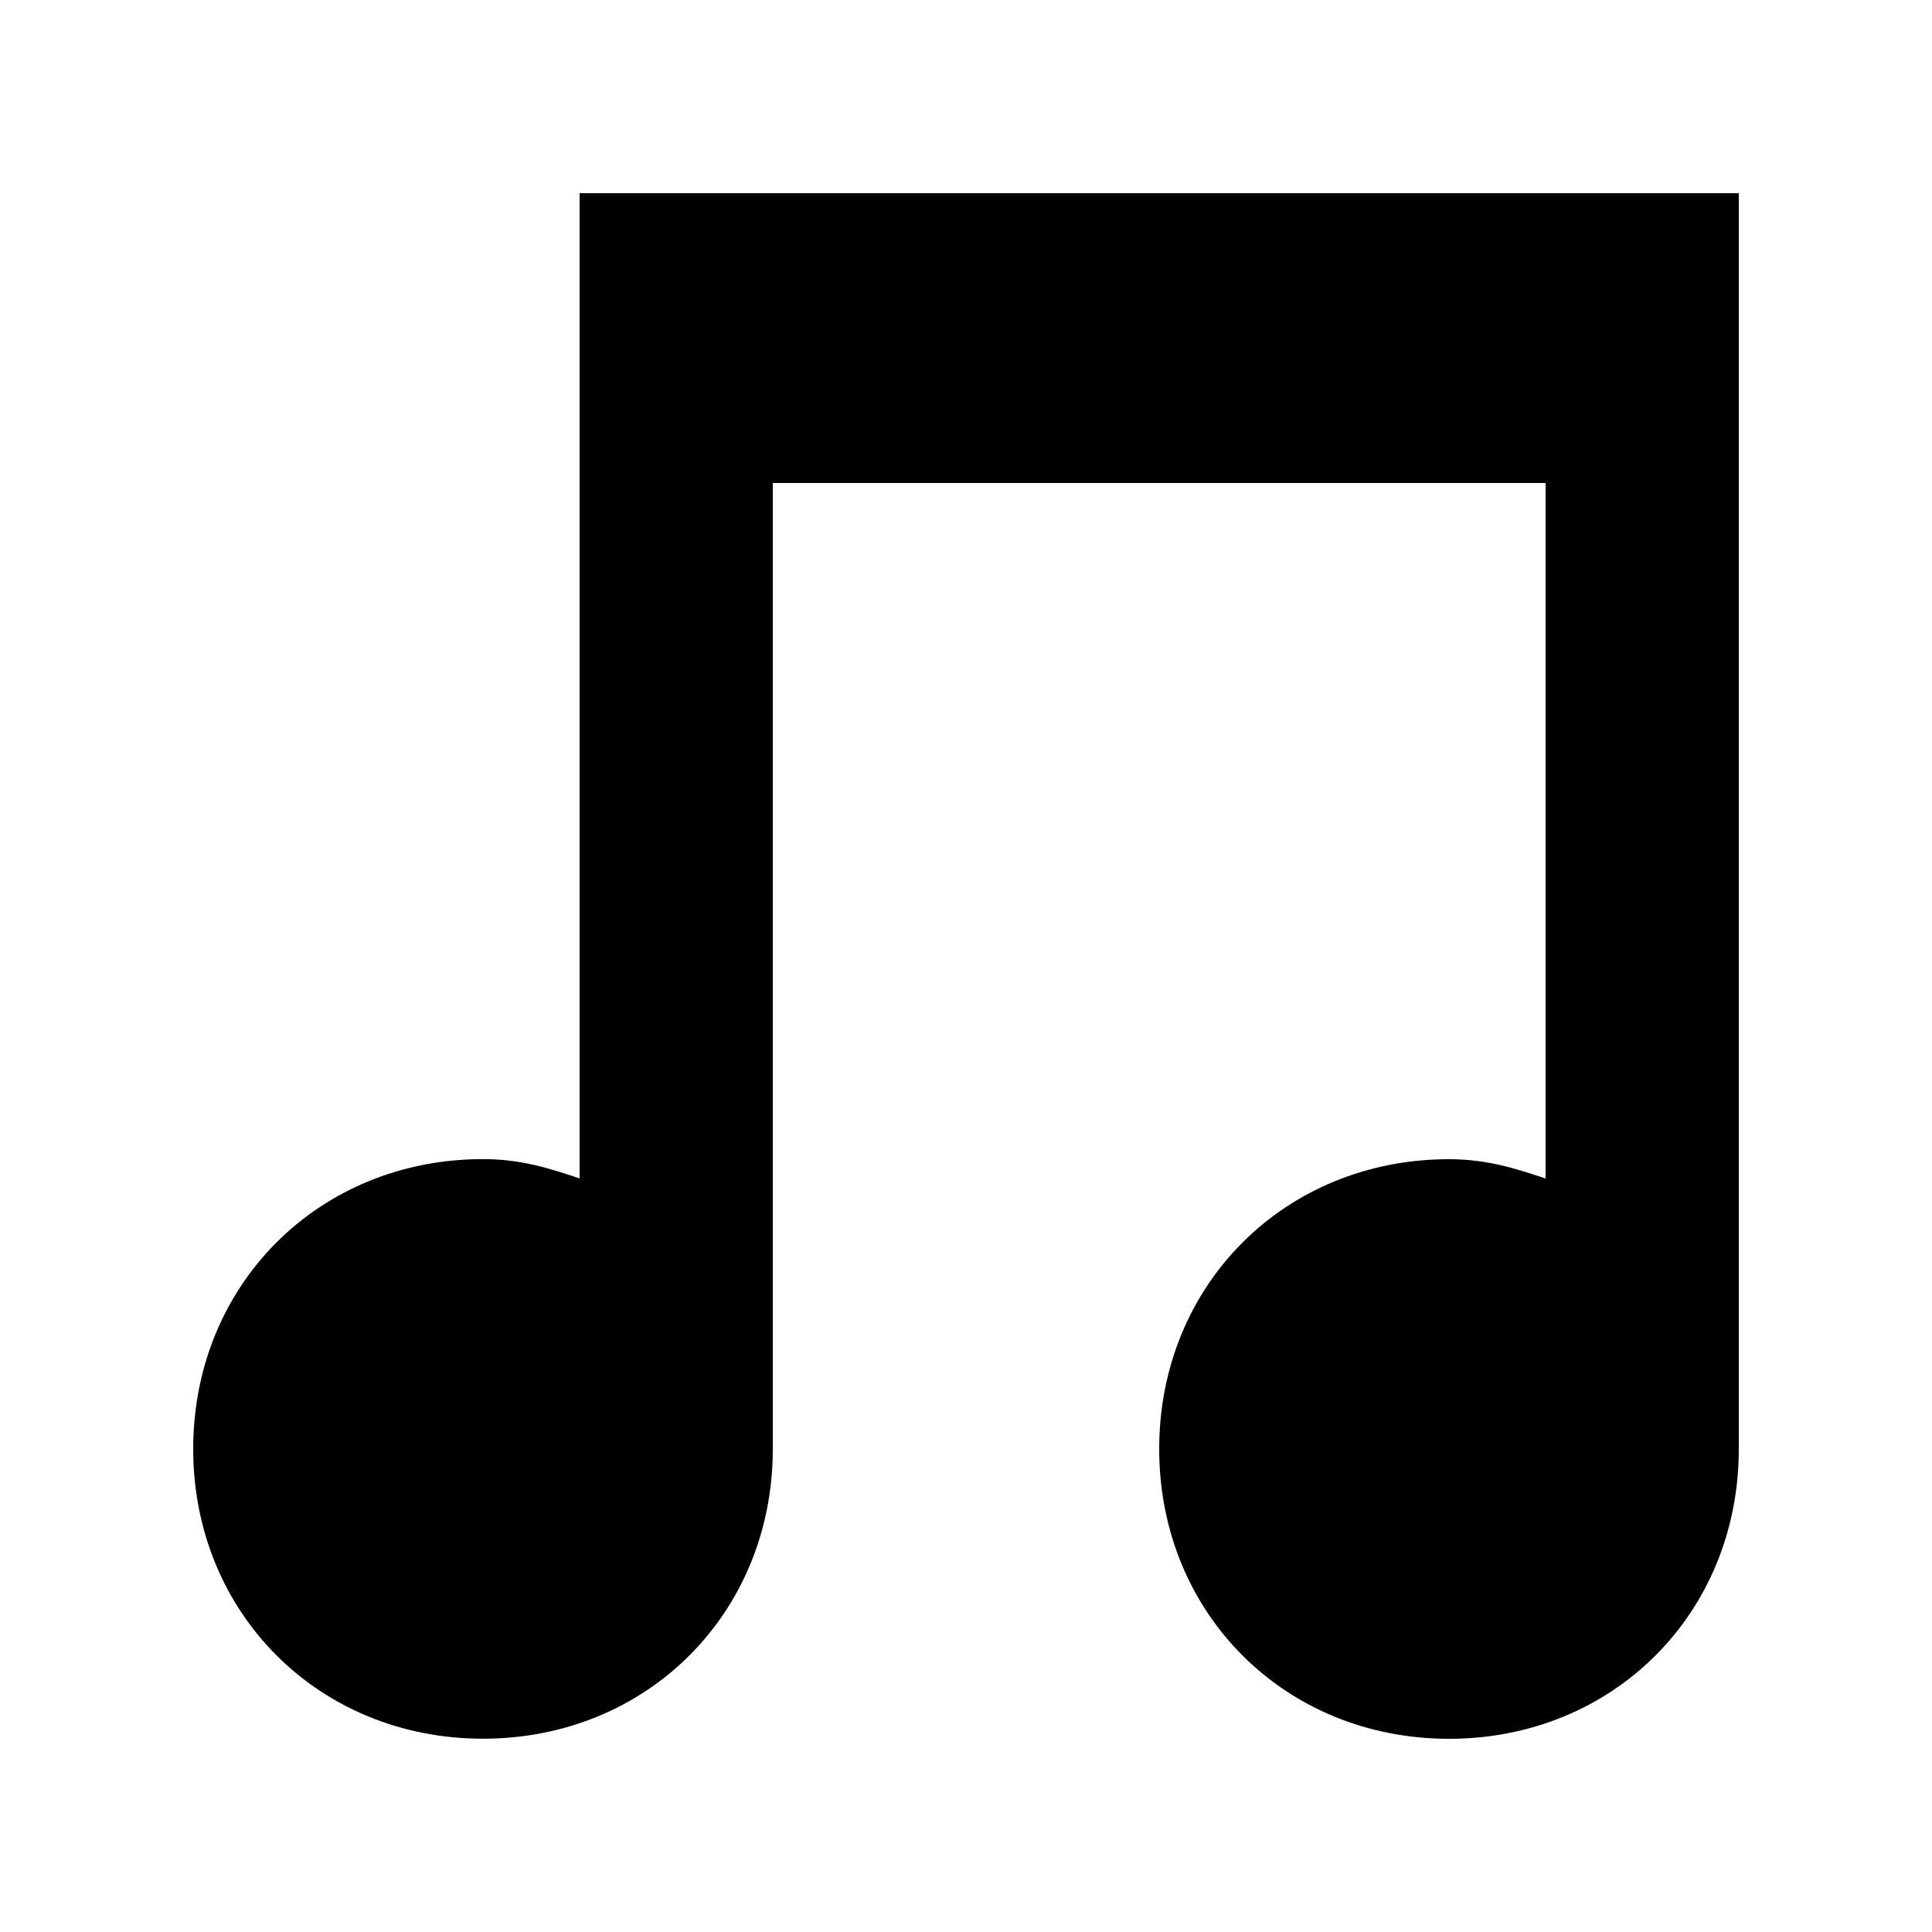
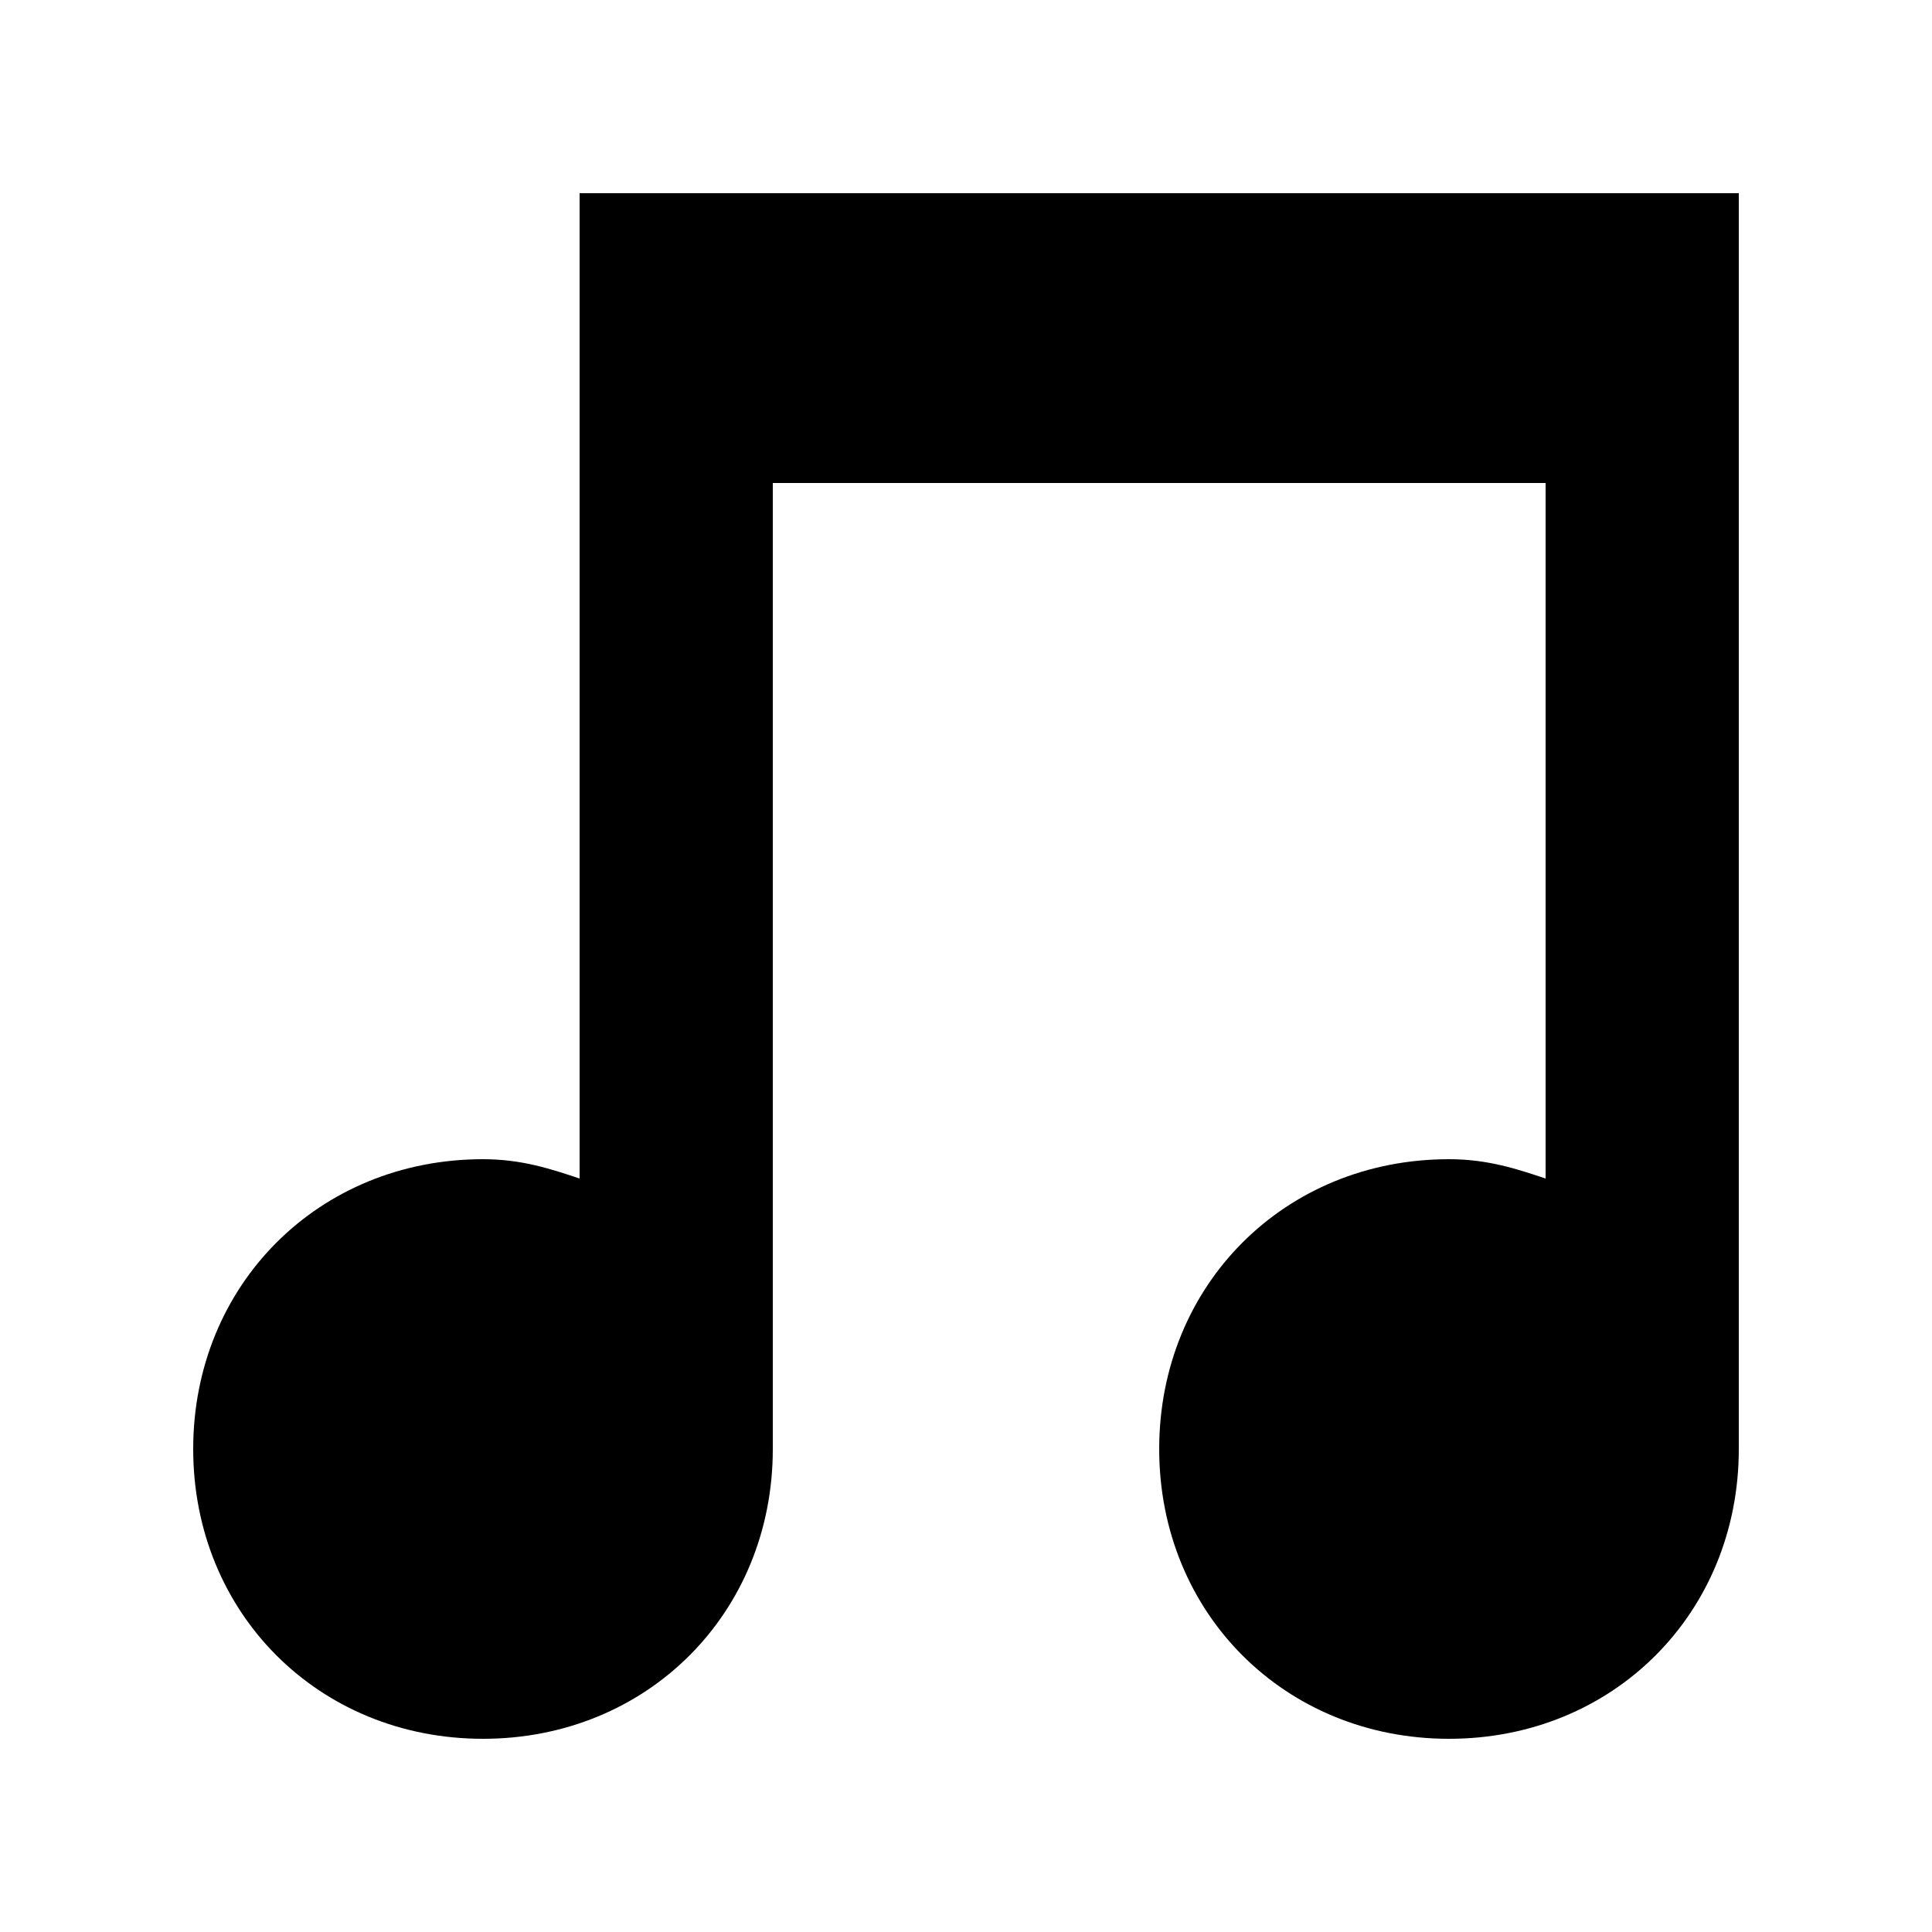
<svg xmlns="http://www.w3.org/2000/svg" viewBox="0 0 20 20" height="20" width="20">
-   <path d="M6 2v10.199c-.3-.1-.6-.2-1-.2-1.7 0-3 1.3-3 3s1.3 3 3 3 3-1.3 3-3V5h8v7.2c-.3-.1-.6-.2-1-.2-1.7 0-3 1.3-3 3s1.3 3 3 3 3-1.3 3-3V2z" />
+   <path d="M6 2v10.2c-.3-.1-.6-.2-1-.2-1.7 0-3 1.3-3 3s1.3 3 3 3 3-1.3 3-3V5h8v7.2c-.3-.1-.6-.2-1-.2-1.7 0-3 1.3-3 3s1.3 3 3 3 3-1.3 3-3V2z" />
</svg>
